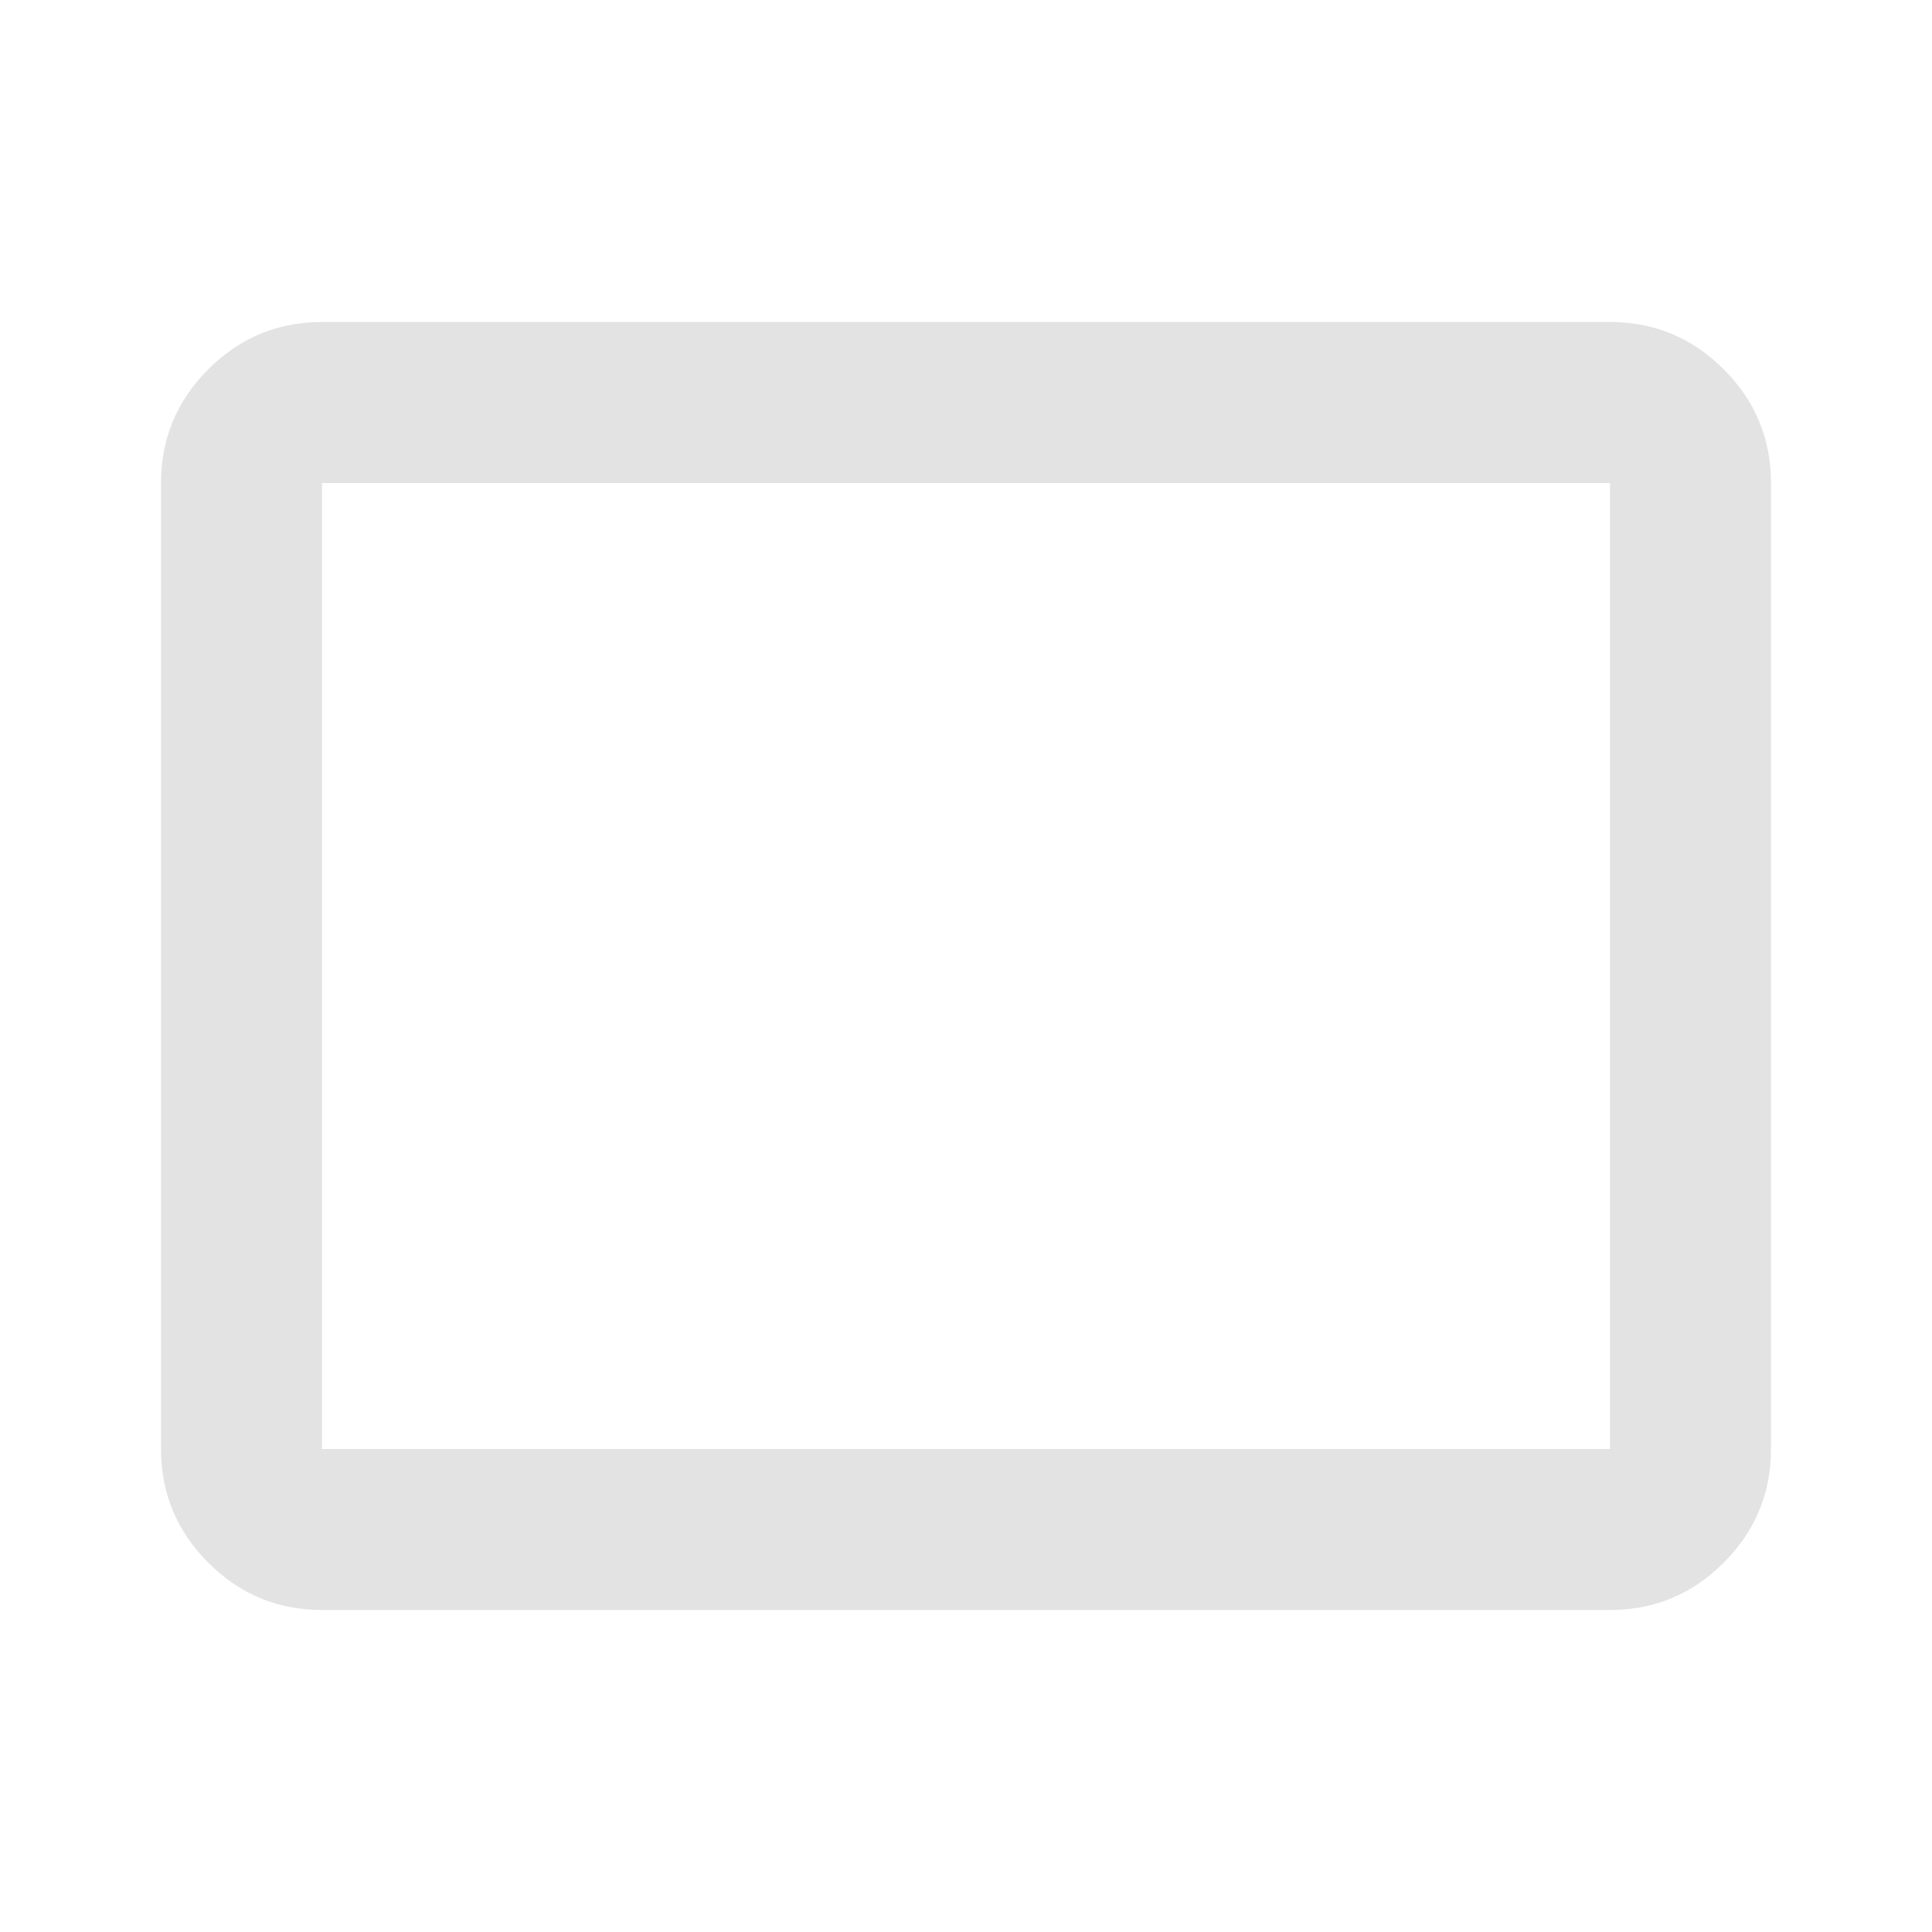
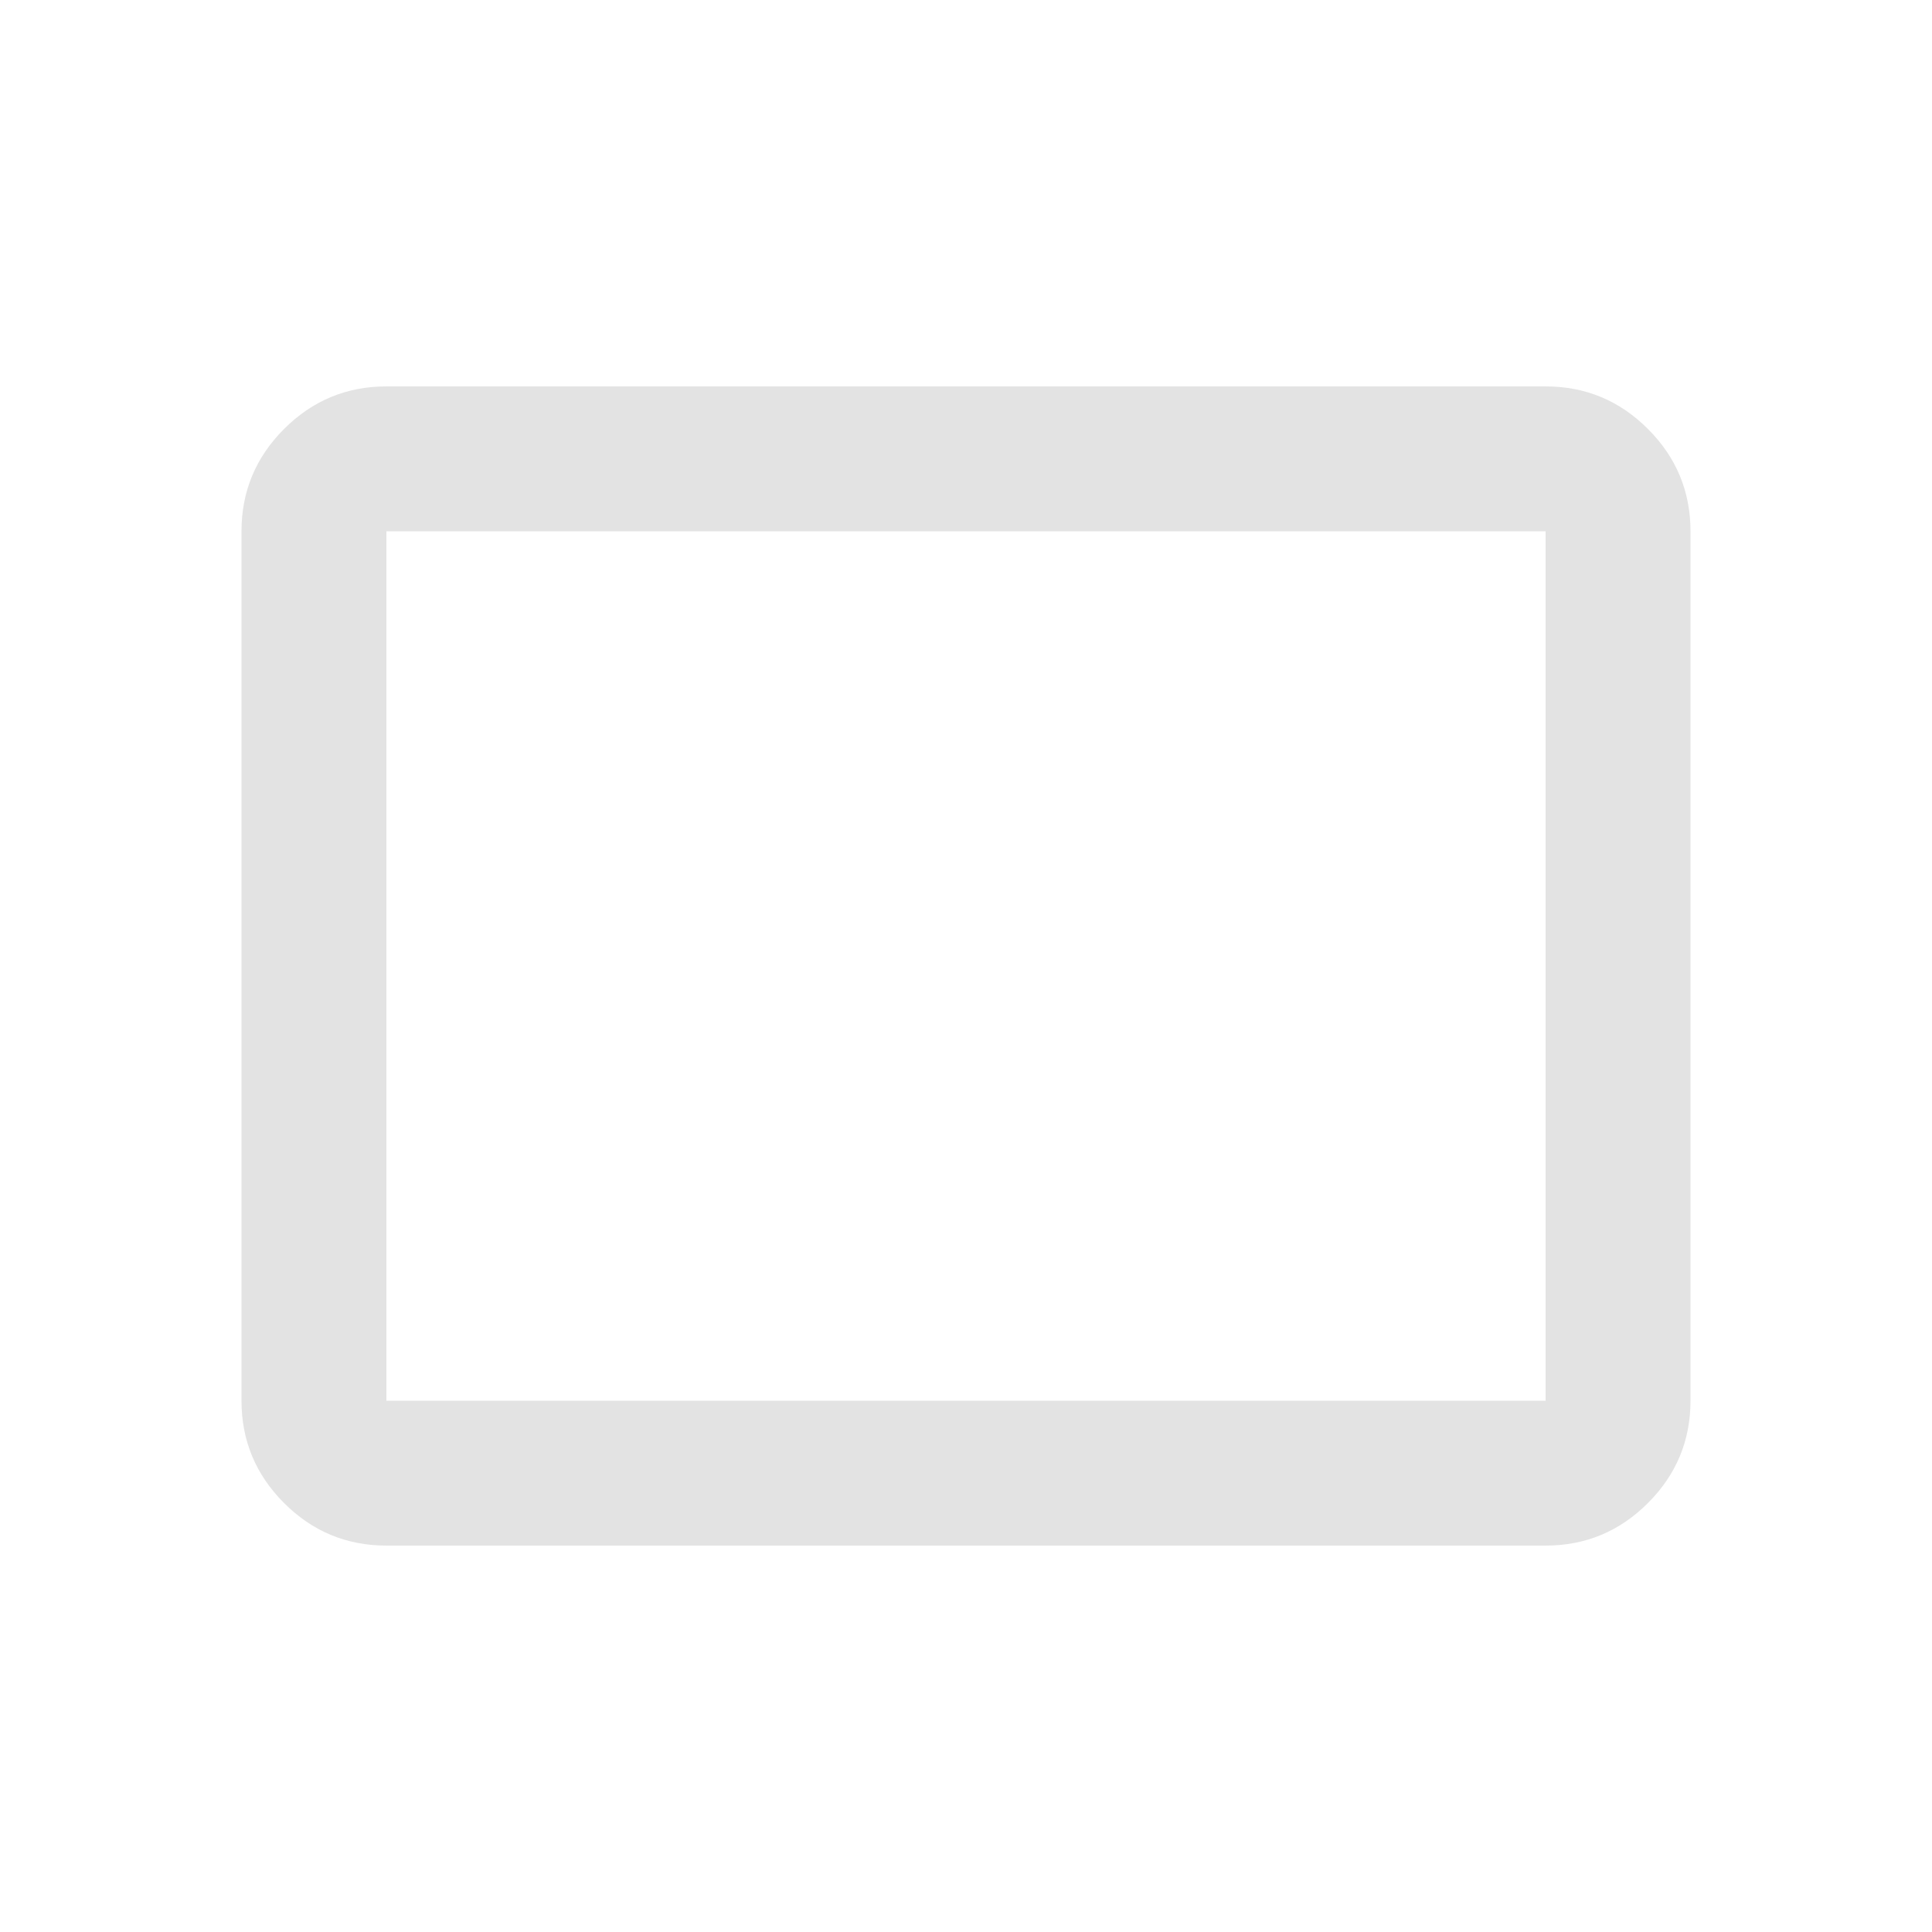
- <svg xmlns="http://www.w3.org/2000/svg" height="24px" viewBox="0 -960 960 960" width="24px" fill="#e3e3e3">
-   <path d="M160-160q-33 0-56.5-23.5T80-240v-480q0-33 23.5-56.5T160-800h640q33 0 56.5 23.5T880-720v480q0 33-23.5 56.5T800-160H160Zm0-80h640v-480H160v480Zm0 0v-480 480Z" />
+ <svg xmlns="http://www.w3.org/2000/svg" viewBox="0 -960 960 960" height="24px" width="24px" fill="#e3e3e3">
+   <path d="M192 -192q-29.7 0 -50.85 -21.15T120 -264v-432q0 -29.7 21.15 -50.85T192 -768h576q29.7 0 50.85 21.15T840 -696v432q0 29.7 -21.15 50.85T768 -192H192Zm0 -72h576v-432H192v432Z" />
</svg>
